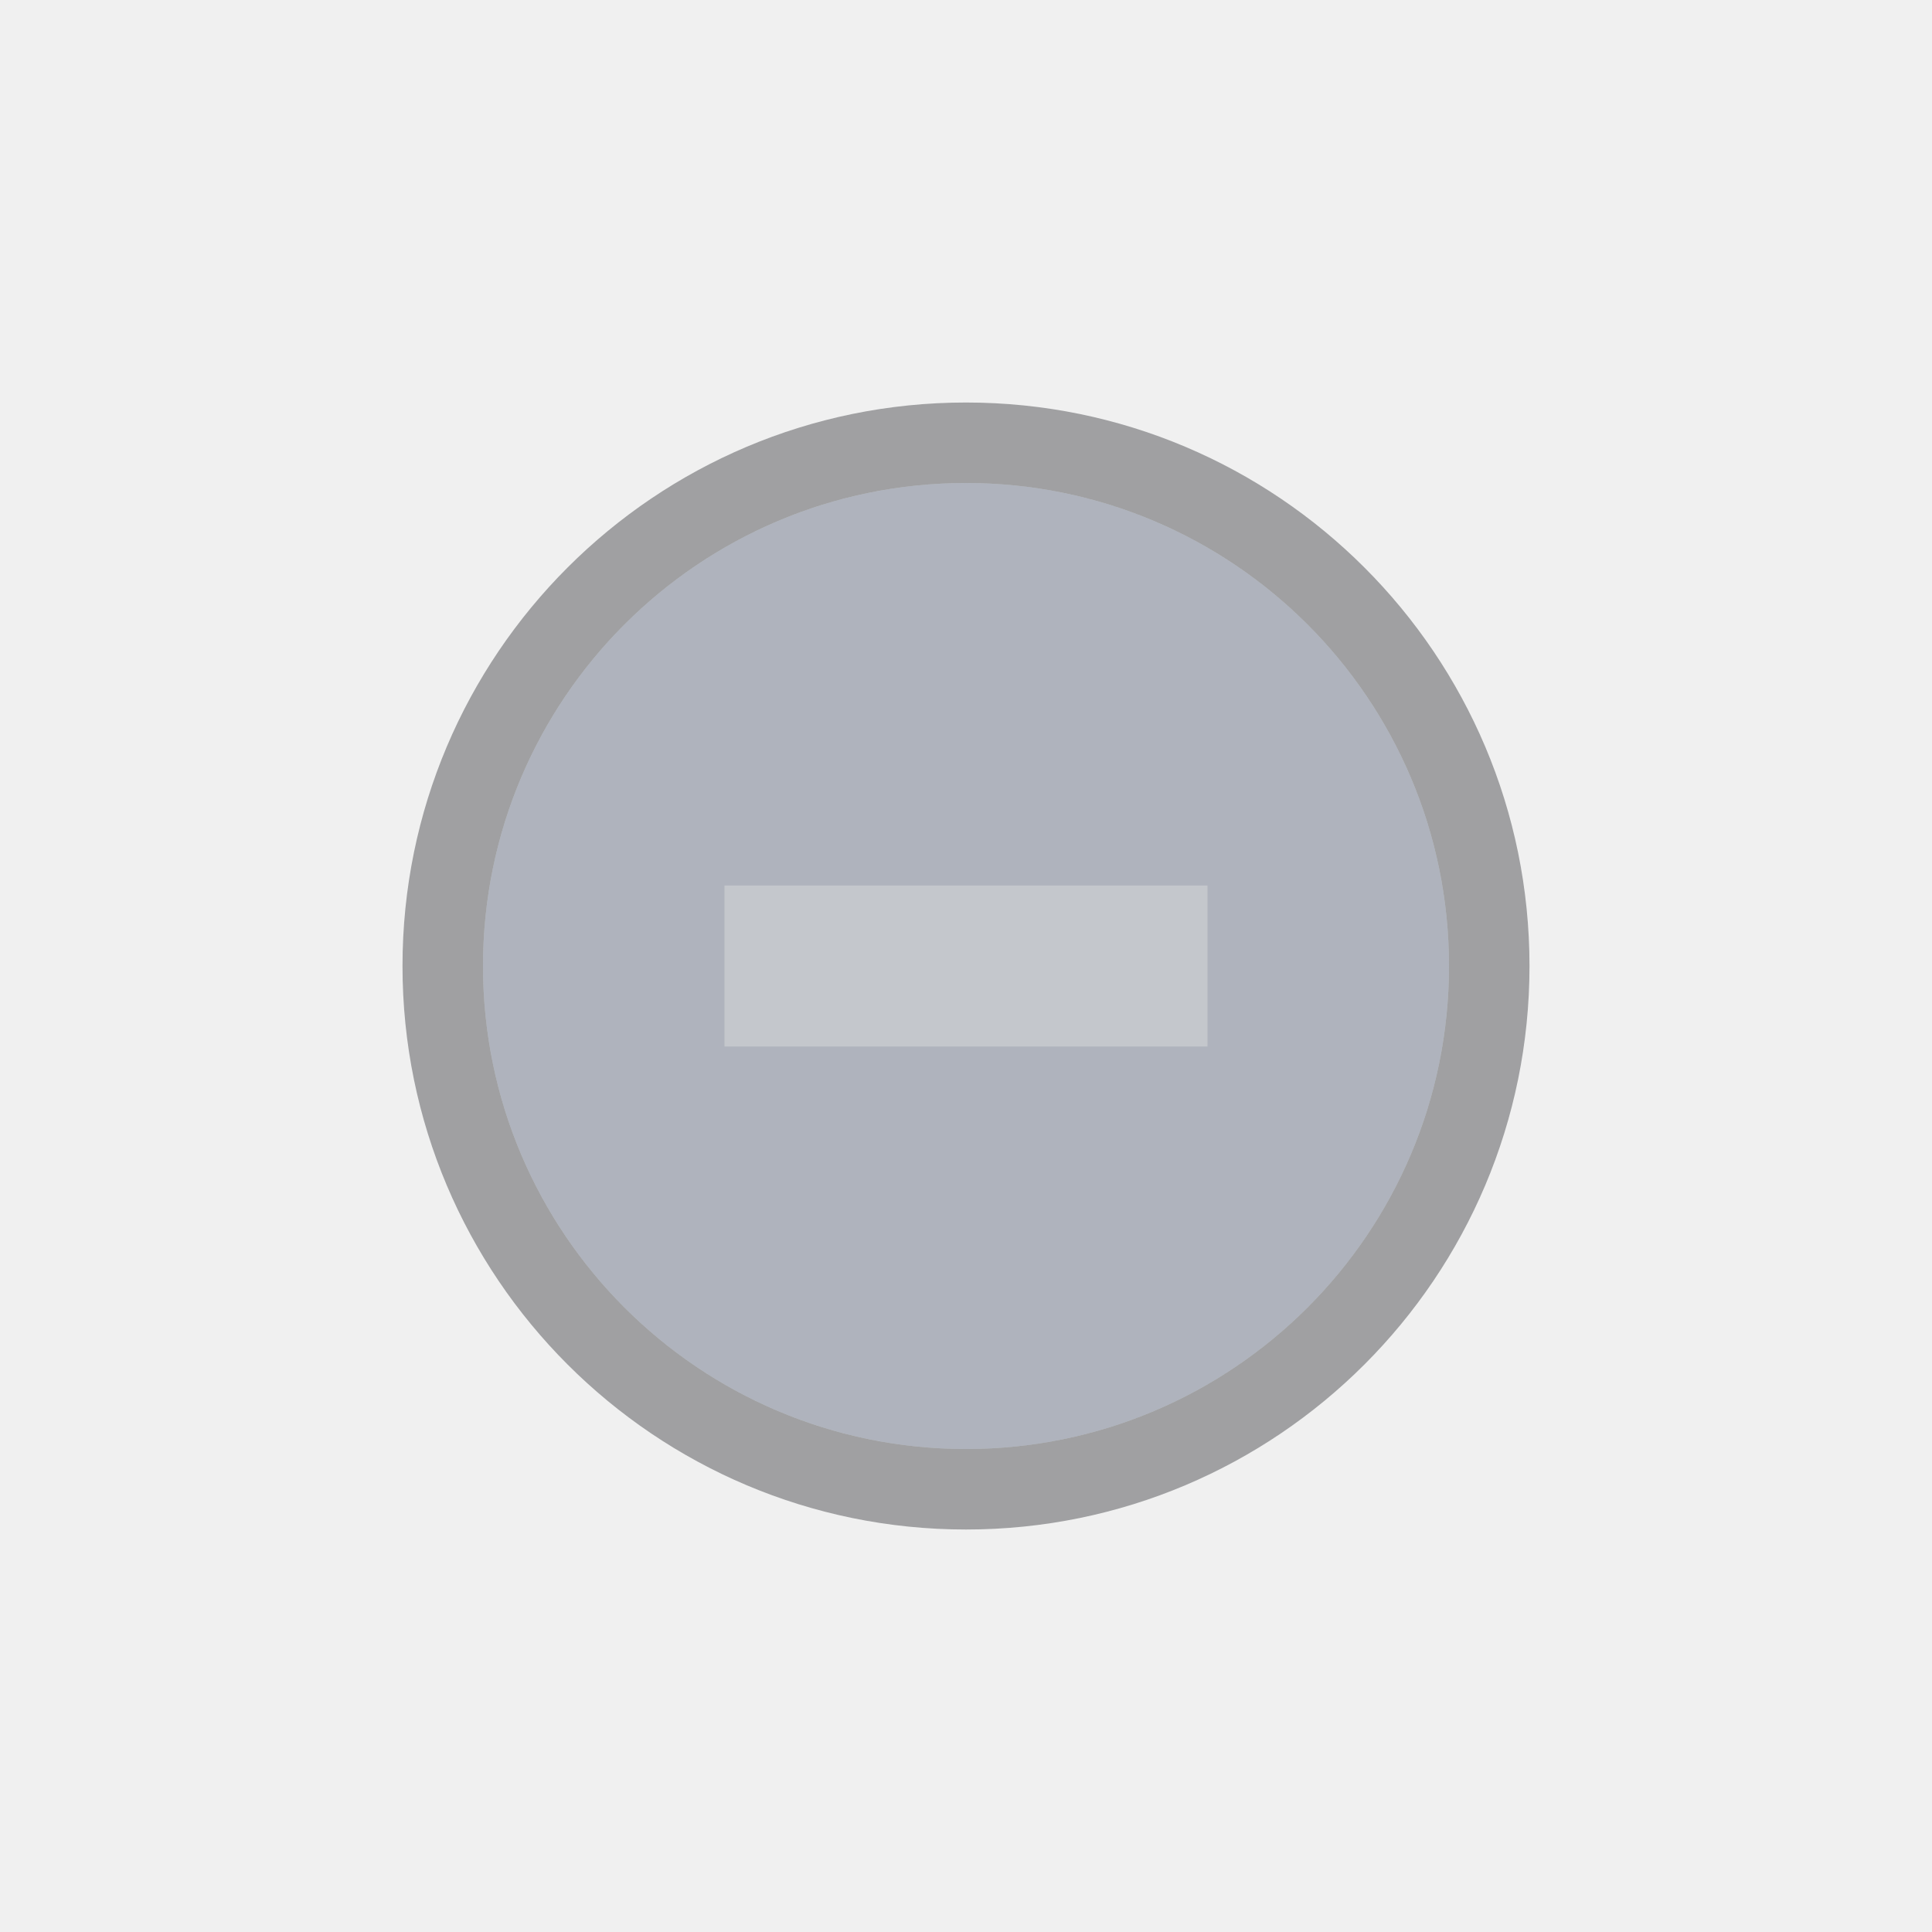
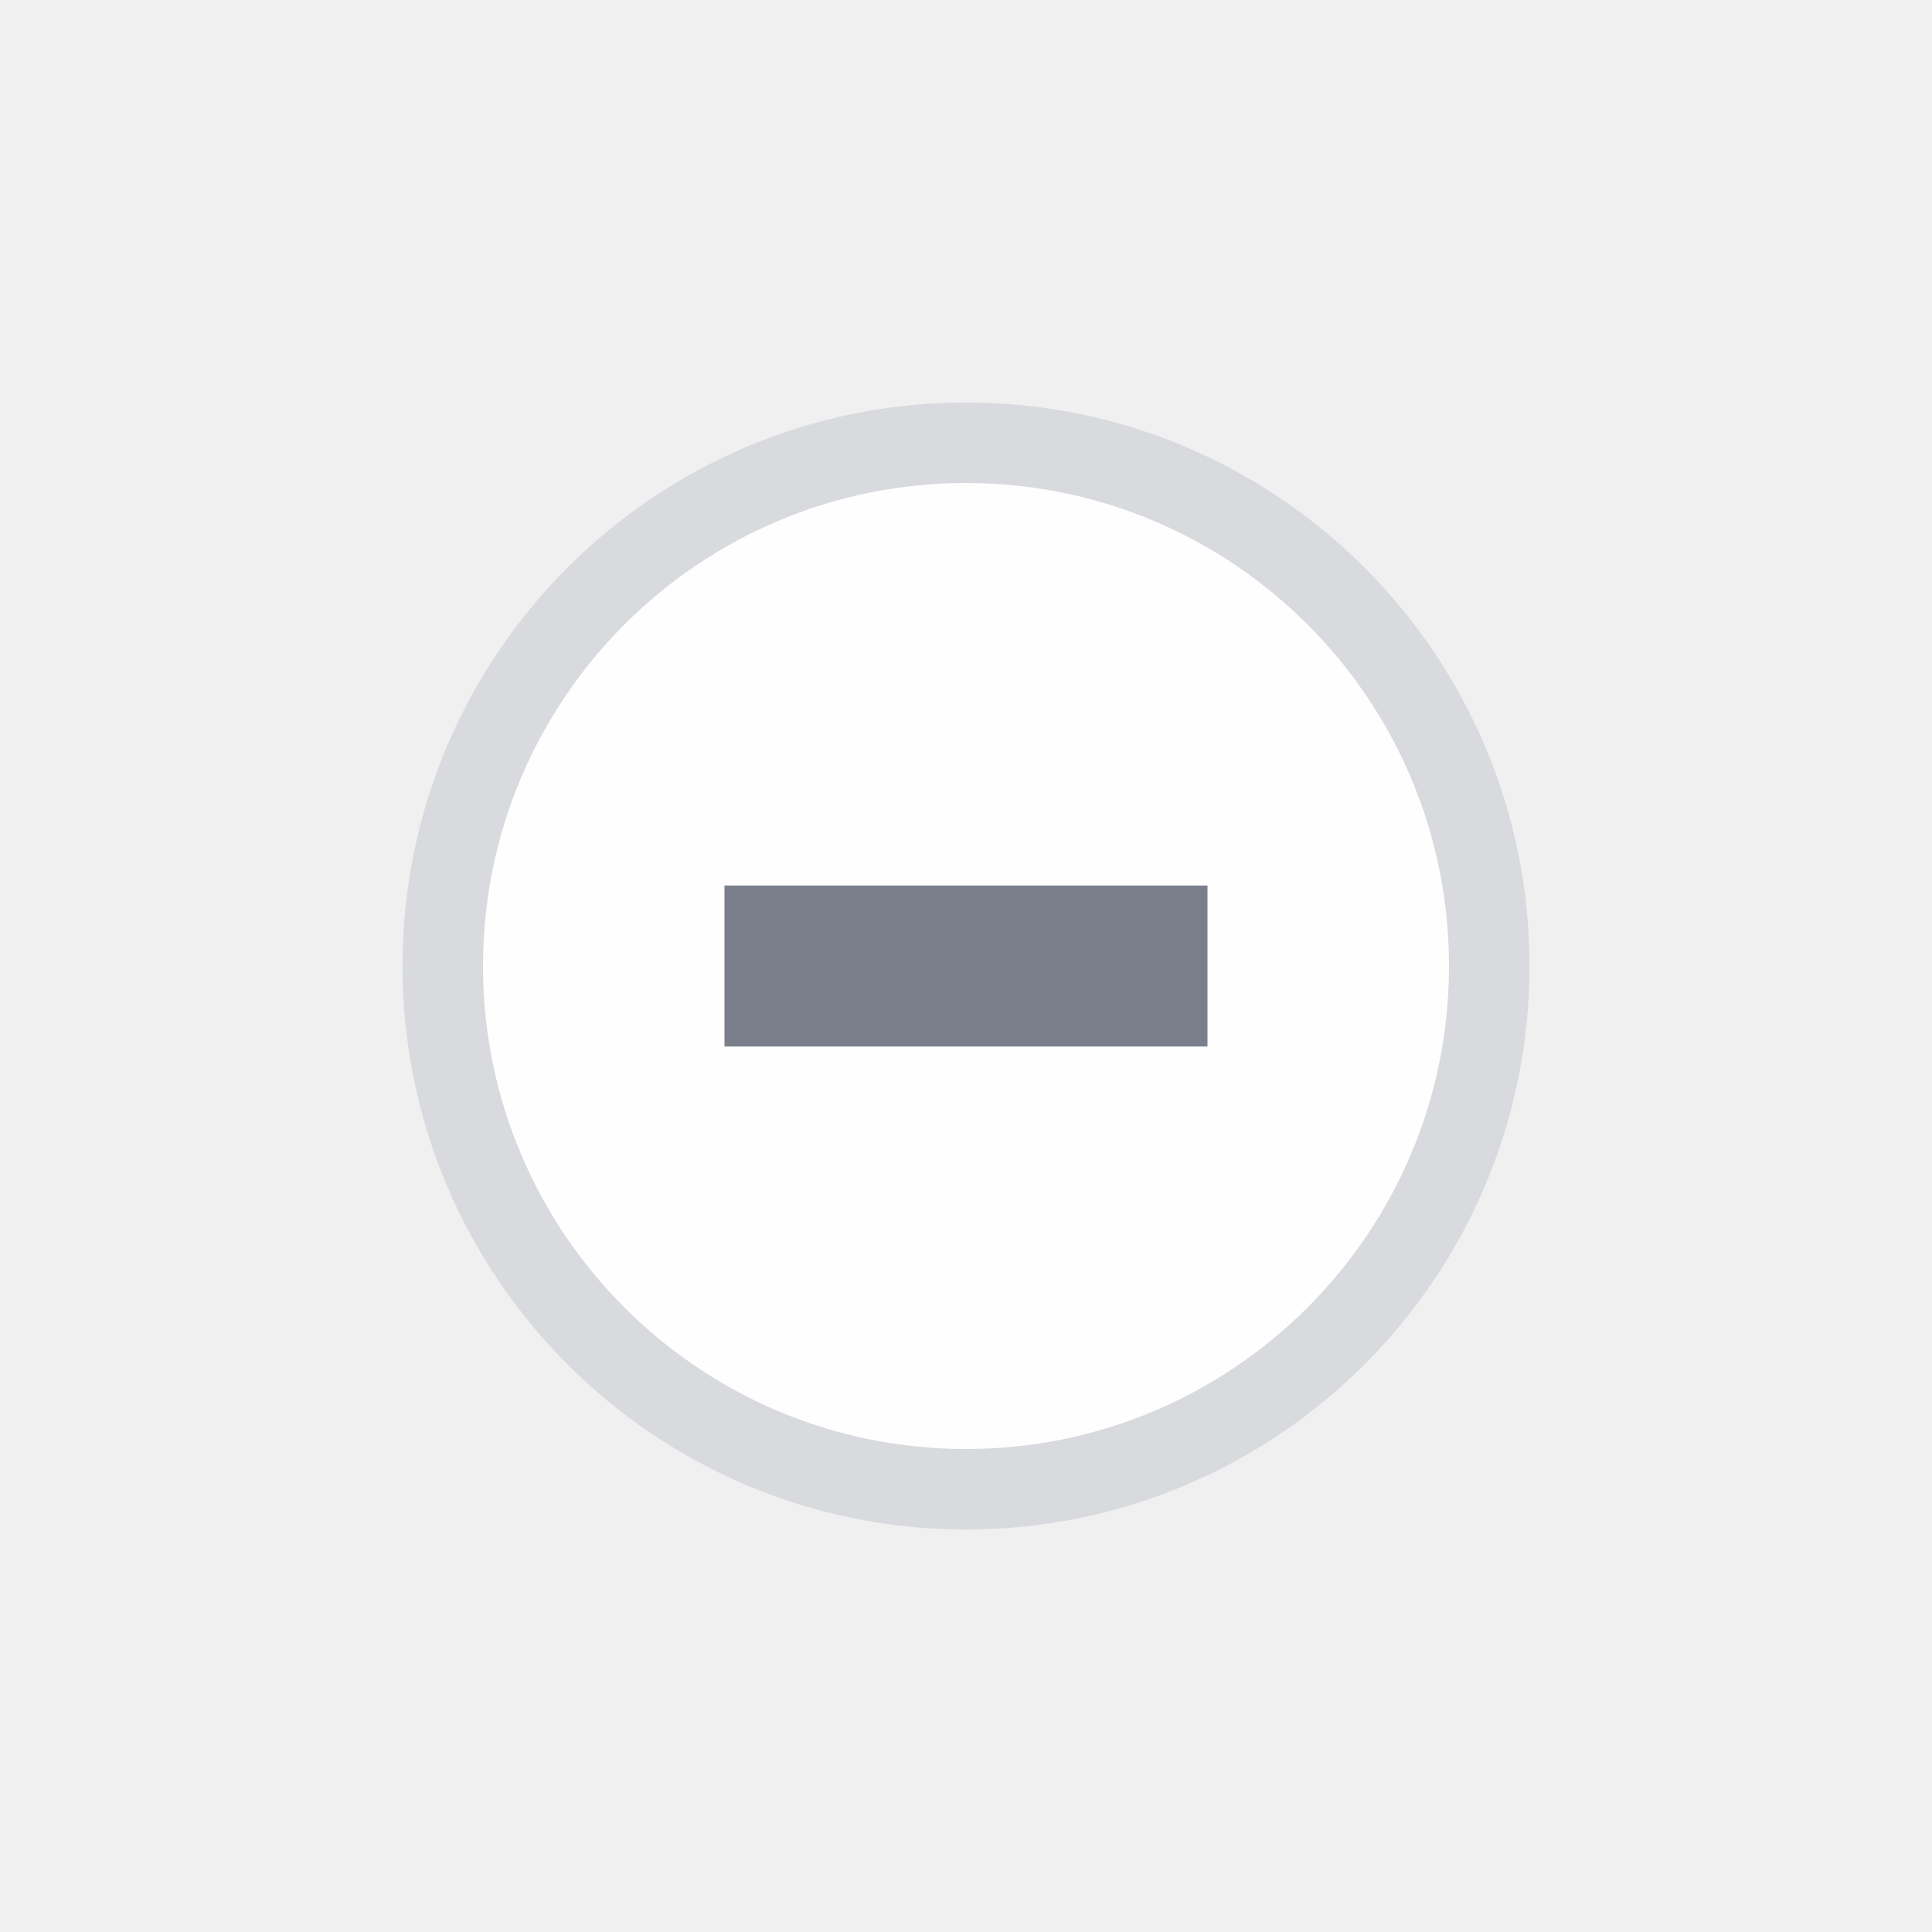
<svg xmlns="http://www.w3.org/2000/svg" width="24" height="24" id="svg4306" version="1.1" style="enable-background:new">
  <defs id="defs4308">
    <linearGradient id="linearGradient3770">
      <stop style="stop-color:#000000;stop-opacity:0.628;" offset="0" id="stop3772" />
      <stop style="stop-color:#000000;stop-opacity:0.498;" offset="1" id="stop3774" />
    </linearGradient>
    <linearGradient id="linearGradient4882">
      <stop style="stop-color:#ffffff;stop-opacity:1;" offset="0" id="stop4884" />
      <stop style="stop-color:#ffffff;stop-opacity:0;" offset="1" id="stop4886" />
    </linearGradient>
    <linearGradient id="linearGradient3784-6">
      <stop style="stop-color:#ffffff;stop-opacity:0.216;" offset="0" id="stop3786-4" />
      <stop style="stop-color:#ffffff;stop-opacity:0;" offset="1" id="stop3788-6" />
    </linearGradient>
    <linearGradient id="linearGradient4892">
      <stop id="stop4894" offset="0" style="stop-color:#2f3a42;stop-opacity:1;" />
      <stop id="stop4896" offset="1" style="stop-color:#1d242a;stop-opacity:1;" />
    </linearGradient>
    <linearGradient id="linearGradient4882-4">
      <stop id="stop4884-9" offset="0" style="stop-color:#728495;stop-opacity:1;" />
      <stop id="stop4886-9" offset="1" style="stop-color:#617c95;stop-opacity:0;" />
    </linearGradient>
  </defs>
  <g id="layer1" transform="translate(0,-1028.362)">
-     <g style="display:inline" id="titlebutton-min-hover-dark" transform="translate(-480,1218)">
-       <g id="g4909-3-7" style="display:inline;opacity:1" transform="translate(-781,-432.6378)">
-         <ellipse cy="255" cx="1273" style="display:inline;opacity:0.45;fill:#5f697f;fill-opacity:1;stroke:none;stroke-width:0;stroke-linecap:butt;stroke-linejoin:miter;stroke-miterlimit:4;stroke-dasharray:none;stroke-dashoffset:0;stroke-opacity:1" id="path4068-7-5-9-6-7-2-1-6-1" rx="6" ry="6" />
-         <path style="display:inline;opacity:0.37;fill:#15171c;fill-opacity:1;stroke:none;stroke-width:0;stroke-linecap:butt;stroke-linejoin:miter;stroke-miterlimit:4;stroke-dasharray:none;stroke-dashoffset:0;stroke-opacity:1" d="m 1273,248 a 7,7 0 0 0 -7,7 7,7 0 0 0 7,7 7,7 0 0 0 7,-7 7,7 0 0 0 -7,-7 z m 0,1 a 6,6 0 0 1 6,6 6,6 0 0 1 -6,6 6,6 0 0 1 -6,-6 6,6 0 0 1 6,-6 z" id="path4068-7-5-9-6-7-2-5-23-4-3" />
-         <g style="display:inline;opacity:1;fill:#c0e3ff;fill-opacity:1" id="g4834-0-4-5" transform="translate(1265,247)">
-           <g transform="translate(-81.0002,-967)" style="display:inline;fill:#c0e3ff;fill-opacity:1" id="layer9-3-4-15-6" />
-           <g transform="translate(-81.0002,-967)" id="layer10-4-1-8-3" style="fill:#c0e3ff;fill-opacity:1" />
-           <g transform="translate(-81.0002,-967)" id="layer11-2-6-4-9" style="fill:#c0e3ff;fill-opacity:1" />
-           <g transform="translate(-81.0002,-967)" id="layer13-5-4-8-0" style="fill:#c0e3ff;fill-opacity:1" />
-           <g transform="translate(-81.0002,-967)" id="layer14-6-0-8-2" style="fill:#c0e3ff;fill-opacity:1" />
-           <g transform="translate(-81.0002,-967)" style="display:inline;fill:#c0e3ff;fill-opacity:1" id="layer15-52-1-7-5" />
-           <g transform="translate(-81.0002,-967)" style="display:inline;fill:#c0e3ff;fill-opacity:1" id="g71291-3-9-9-9" />
-           <g transform="translate(-81.0002,-967)" style="display:inline;fill:#c0e3ff;fill-opacity:1" id="g4953-8-2-7-8" />
-           <g transform="translate(-81.0002,-967)" style="display:inline;fill:#c0e3ff;fill-opacity:1" id="layer12-45-6-2-7">
-             <path style="color:#000000;font-style:normal;font-variant:normal;font-weight:normal;font-stretch:normal;font-size:medium;line-height:normal;font-family:Sans;-inkscape-font-specification:Sans;text-indent:0;text-align:start;text-decoration:none;text-decoration-line:none;letter-spacing:normal;word-spacing:normal;text-transform:none;direction:ltr;block-progression:tb;writing-mode:lr-tb;baseline-shift:baseline;text-anchor:start;display:inline;overflow:visible;visibility:visible;opacity:1;fill:#c4c7cc;fill-opacity:1;stroke:none;stroke-width:2;marker:none;enable-background:accumulate" id="rect9057-8-2-3" d="m 86,974 0,2 6,0 0,-2 z" />
+     <g style="display:inline" id="titlebutton-min-hover" transform="translate(-480,1218)">
+       <g id="g4909" style="display:inline;opacity:1" transform="translate(-781,-432.6378)">
+         <ellipse cy="255" cx="1273" style="display:inline;opacity:0.95;fill:#ffffff;fill-opacity:1;stroke:none;stroke-width:0;stroke-linecap:butt;stroke-linejoin:miter;stroke-miterlimit:4;stroke-dasharray:none;stroke-dashoffset:0;stroke-opacity:1" id="path4068-7-5-9-6-7-2-1" rx="6" ry="6" />
+         <path style="display:inline;opacity:0.15;fill:#525d76;fill-opacity:1;stroke:none;stroke-width:0;stroke-linecap:butt;stroke-linejoin:miter;stroke-miterlimit:4;stroke-dasharray:none;stroke-dashoffset:0;stroke-opacity:1" d="m 1273,248 a 7,7 0 0 0 -7,7 7,7 0 0 0 7,7 7,7 0 0 0 7,-7 7,7 0 0 0 -7,-7 z m 0,1 a 6,6 0 0 1 6,6 6,6 0 0 1 -6,6 6,6 0 0 1 -6,-6 6,6 0 0 1 6,-6 z" id="path4068-7-5-9-6-7-2-5-23" />
+         <g style="display:inline;opacity:1;fill:#c0e3ff;fill-opacity:1" id="g4834-0" transform="translate(1265,247)">
+           <g transform="translate(-81.0002,-967)" style="display:inline;fill:#c0e3ff;fill-opacity:1" id="layer9-3-4" />
+           <g transform="translate(-81.0002,-967)" id="layer10-4-1" style="fill:#c0e3ff;fill-opacity:1" />
+           <g transform="translate(-81.0002,-967)" id="layer11-2-6" style="fill:#c0e3ff;fill-opacity:1" />
+           <g transform="translate(-81.0002,-967)" id="layer13-5-4" style="fill:#c0e3ff;fill-opacity:1" />
+           <g transform="translate(-81.0002,-967)" id="layer14-6-0" style="fill:#c0e3ff;fill-opacity:1" />
+           <g transform="translate(-81.0002,-967)" style="display:inline;fill:#c0e3ff;fill-opacity:1" id="layer15-52-1" />
+           <g transform="translate(-81.0002,-967)" style="display:inline;fill:#c0e3ff;fill-opacity:1" id="g71291-3-9" />
+           <g transform="translate(-81.0002,-967)" style="display:inline;fill:#c0e3ff;fill-opacity:1" id="g4953-8-2" />
+           <g transform="translate(-81.0002,-967)" style="display:inline;fill:#c0e3ff;fill-opacity:1" id="layer12-45-6">
+             <path style="color:#000000;font-style:normal;font-variant:normal;font-weight:normal;font-stretch:normal;font-size:medium;line-height:normal;font-family:Sans;-inkscape-font-specification:Sans;text-indent:0;text-align:start;text-decoration:none;text-decoration-line:none;letter-spacing:normal;word-spacing:normal;text-transform:none;direction:ltr;block-progression:tb;writing-mode:lr-tb;baseline-shift:baseline;text-anchor:start;display:inline;overflow:visible;visibility:visible;opacity:1;fill:#7a7f8b;fill-opacity:1;stroke:none;stroke-width:2;marker:none;enable-background:accumulate" id="rect9057-8" d="m 86,974 0,2 6,0 0,-2 z" />
          </g>
        </g>
      </g>
-       <rect y="-185.638" x="484" height="16" width="16" id="rect17883-11-4-0" style="display:inline;opacity:1;fill:none;fill-opacity:1;stroke:none;stroke-width:1;stroke-linecap:butt;stroke-linejoin:miter;stroke-miterlimit:4;stroke-dasharray:none;stroke-dashoffset:0;stroke-opacity:0" />
+       <rect y="-185.638" x="484" height="16" width="16" id="rect17883-11" style="display:inline;opacity:1;fill:none;fill-opacity:1;stroke:none;stroke-width:1;stroke-linecap:butt;stroke-linejoin:miter;stroke-miterlimit:4;stroke-dasharray:none;stroke-dashoffset:0;stroke-opacity:0" />
    </g>
  </g>
</svg>
